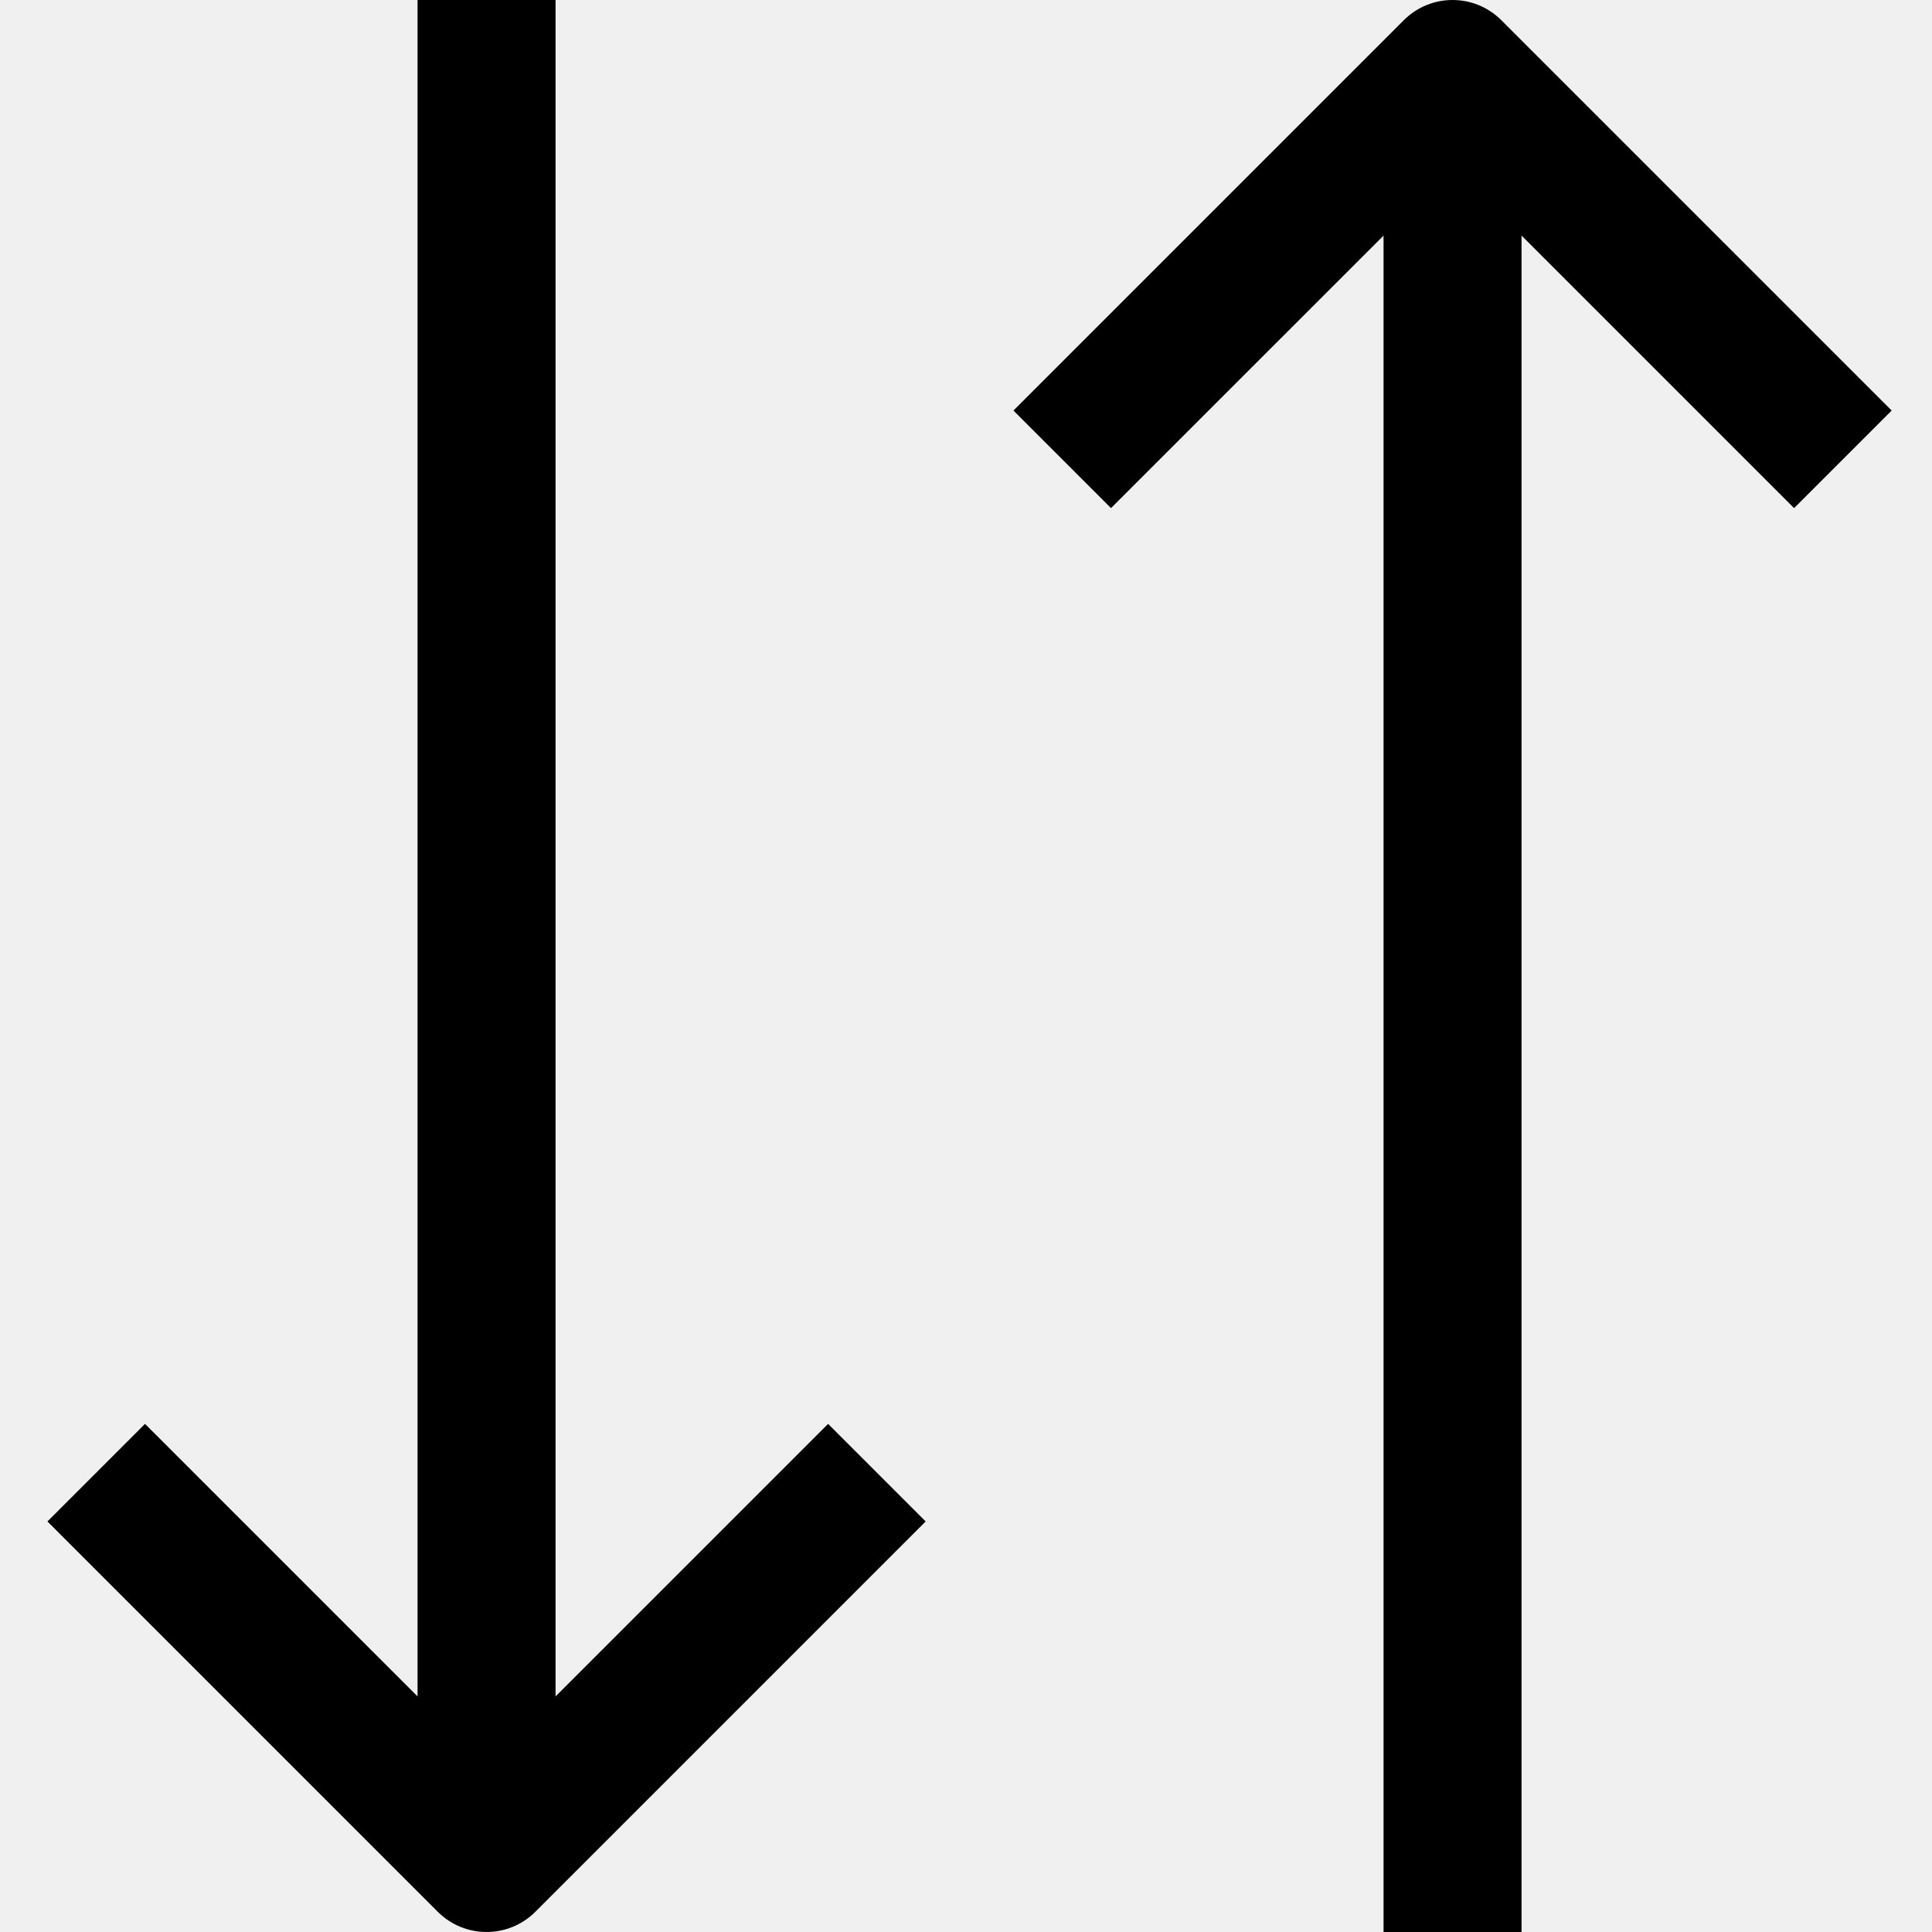
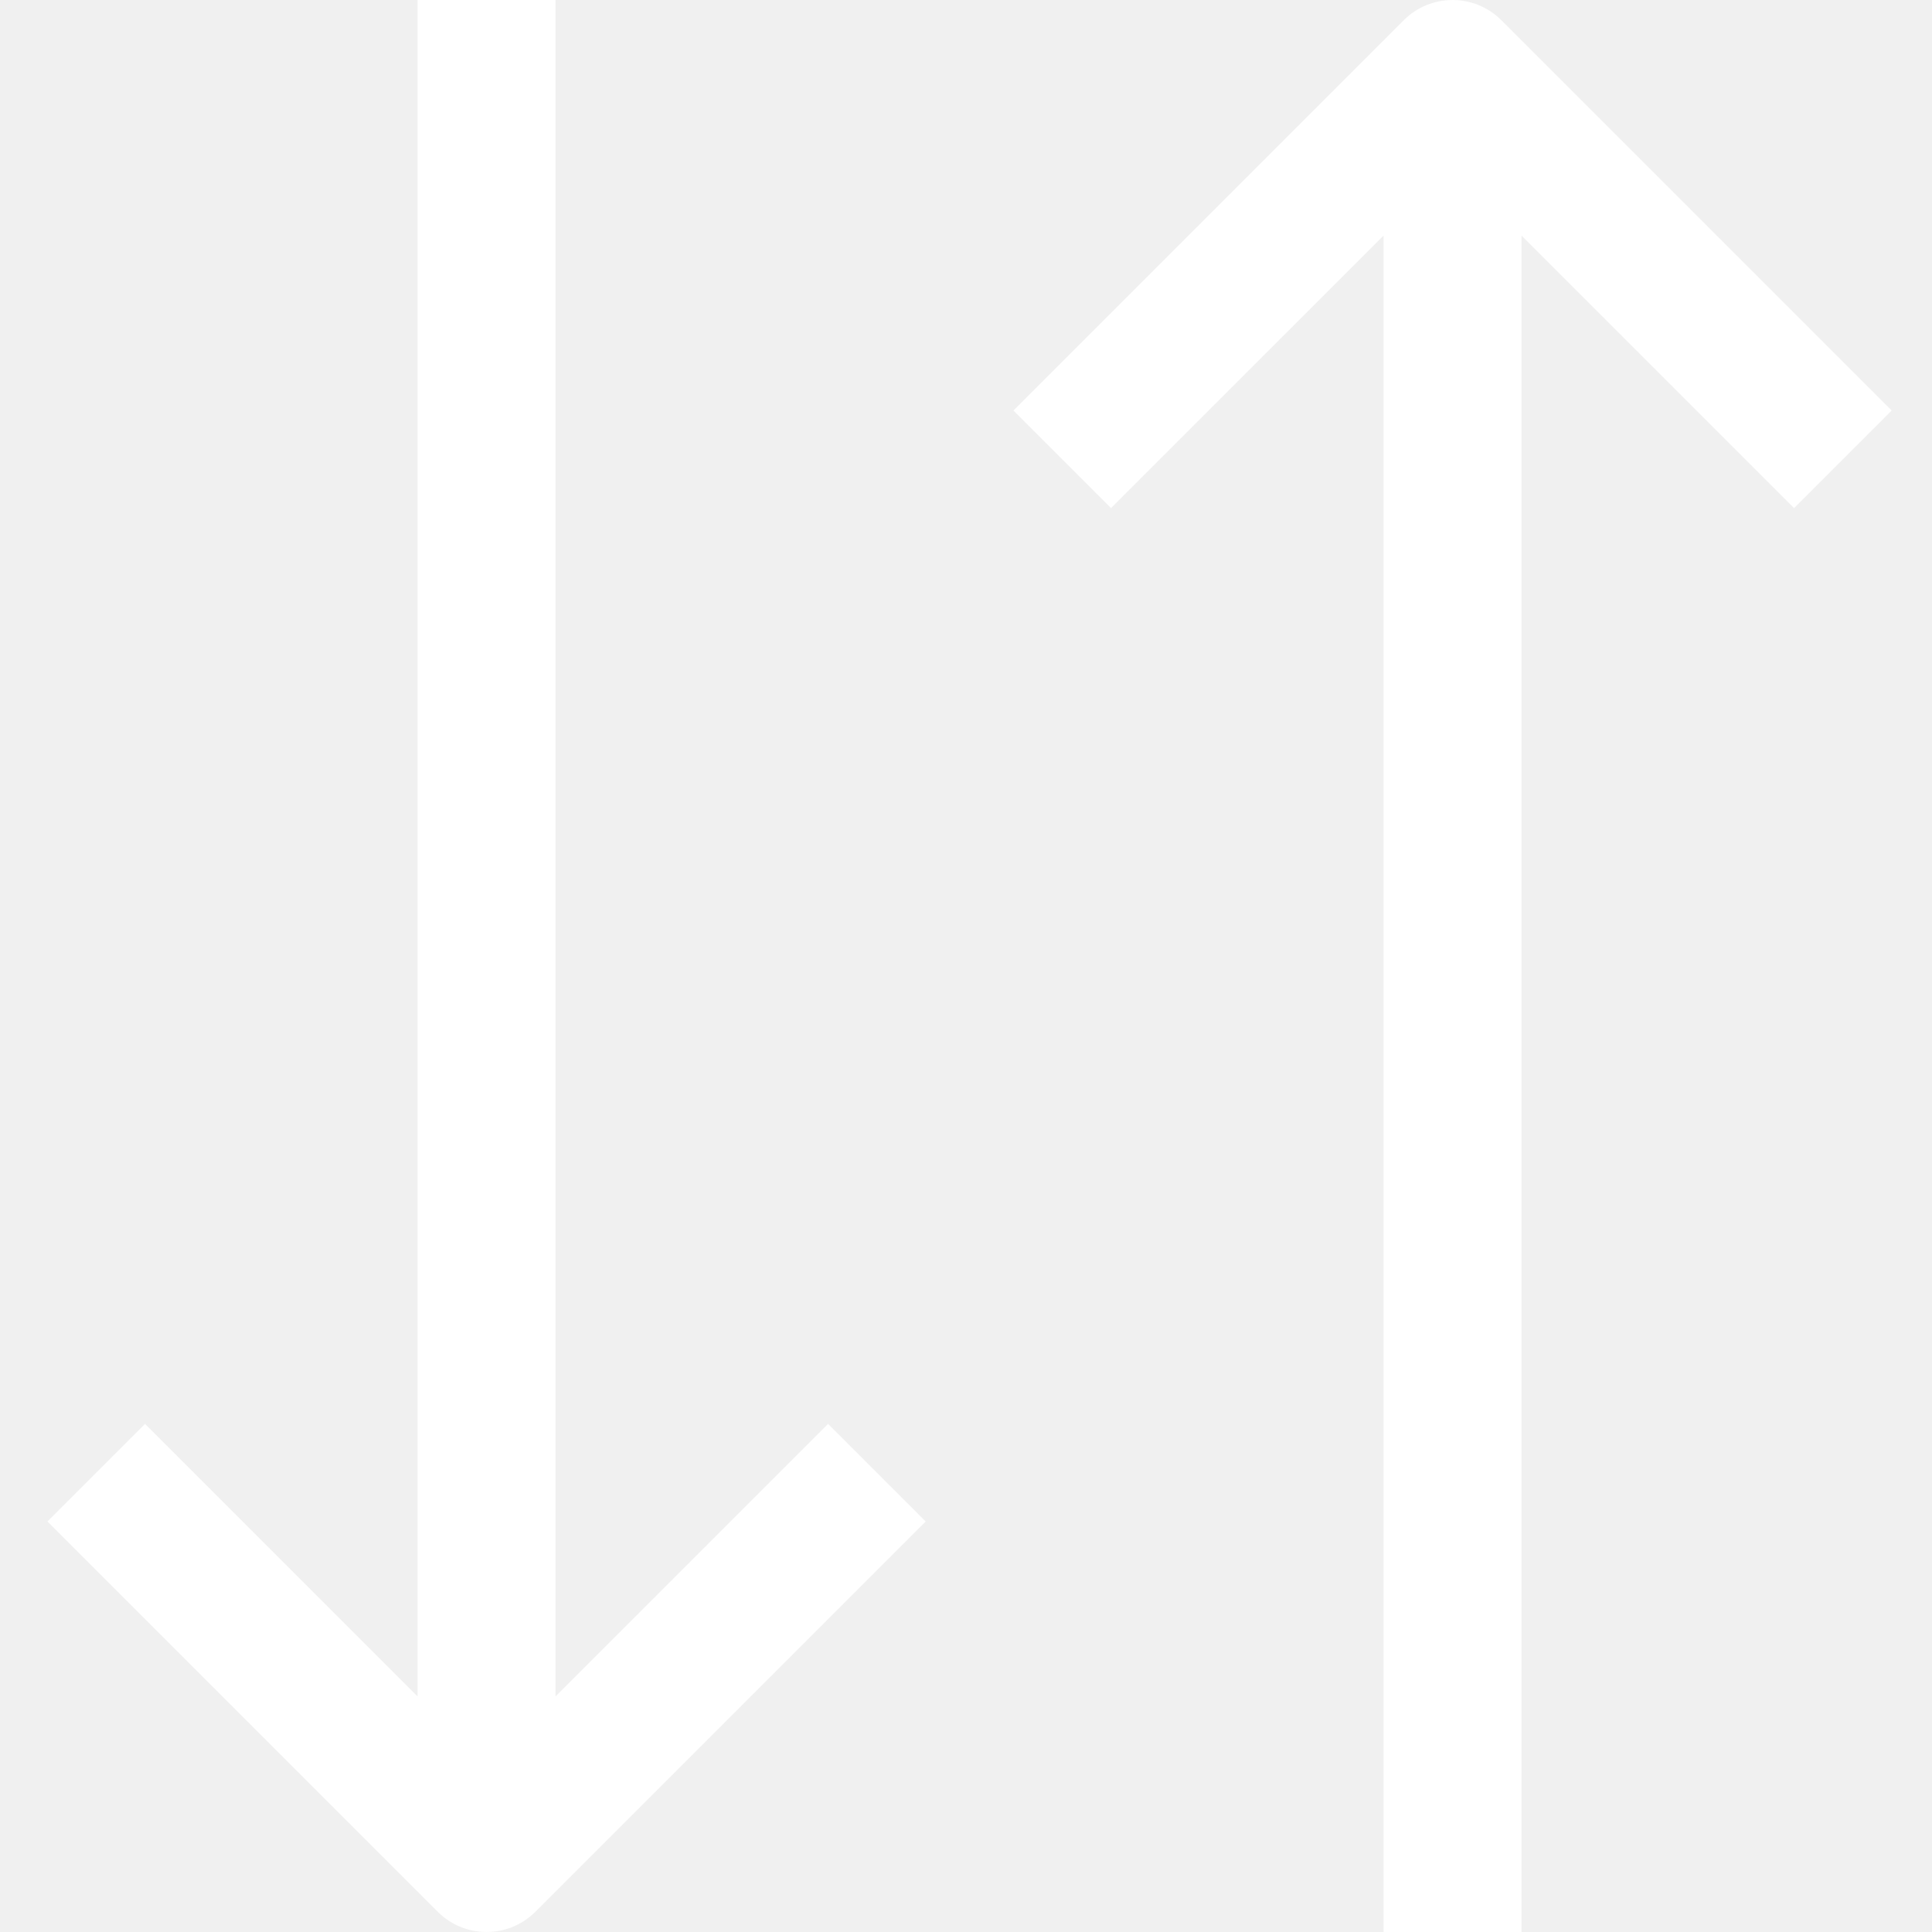
- <svg xmlns="http://www.w3.org/2000/svg" height="16" viewBox="-10 0 447 448" width="16">
+ <svg xmlns="http://www.w3.org/2000/svg" height="16" viewBox="-10 0 447 448" width="16" fill="#ffffff">
  <path d="m118.324 393.375v-393.375h-32v393.375l-63.199-63.199-22.625 22.625 90.512 90.512c6.25 6.246 16.375 6.246 22.625 0l90.512-90.512-22.625-22.625zm0 0" />
  <path d="m428.148 95.199-90.512-90.512c-6.25-6.246-16.375-6.246-22.625 0l-90.512 90.512 22.625 22.625 63.199-63.199v393.375h32v-393.375l63.199 63.199zm0 0" />
</svg>
